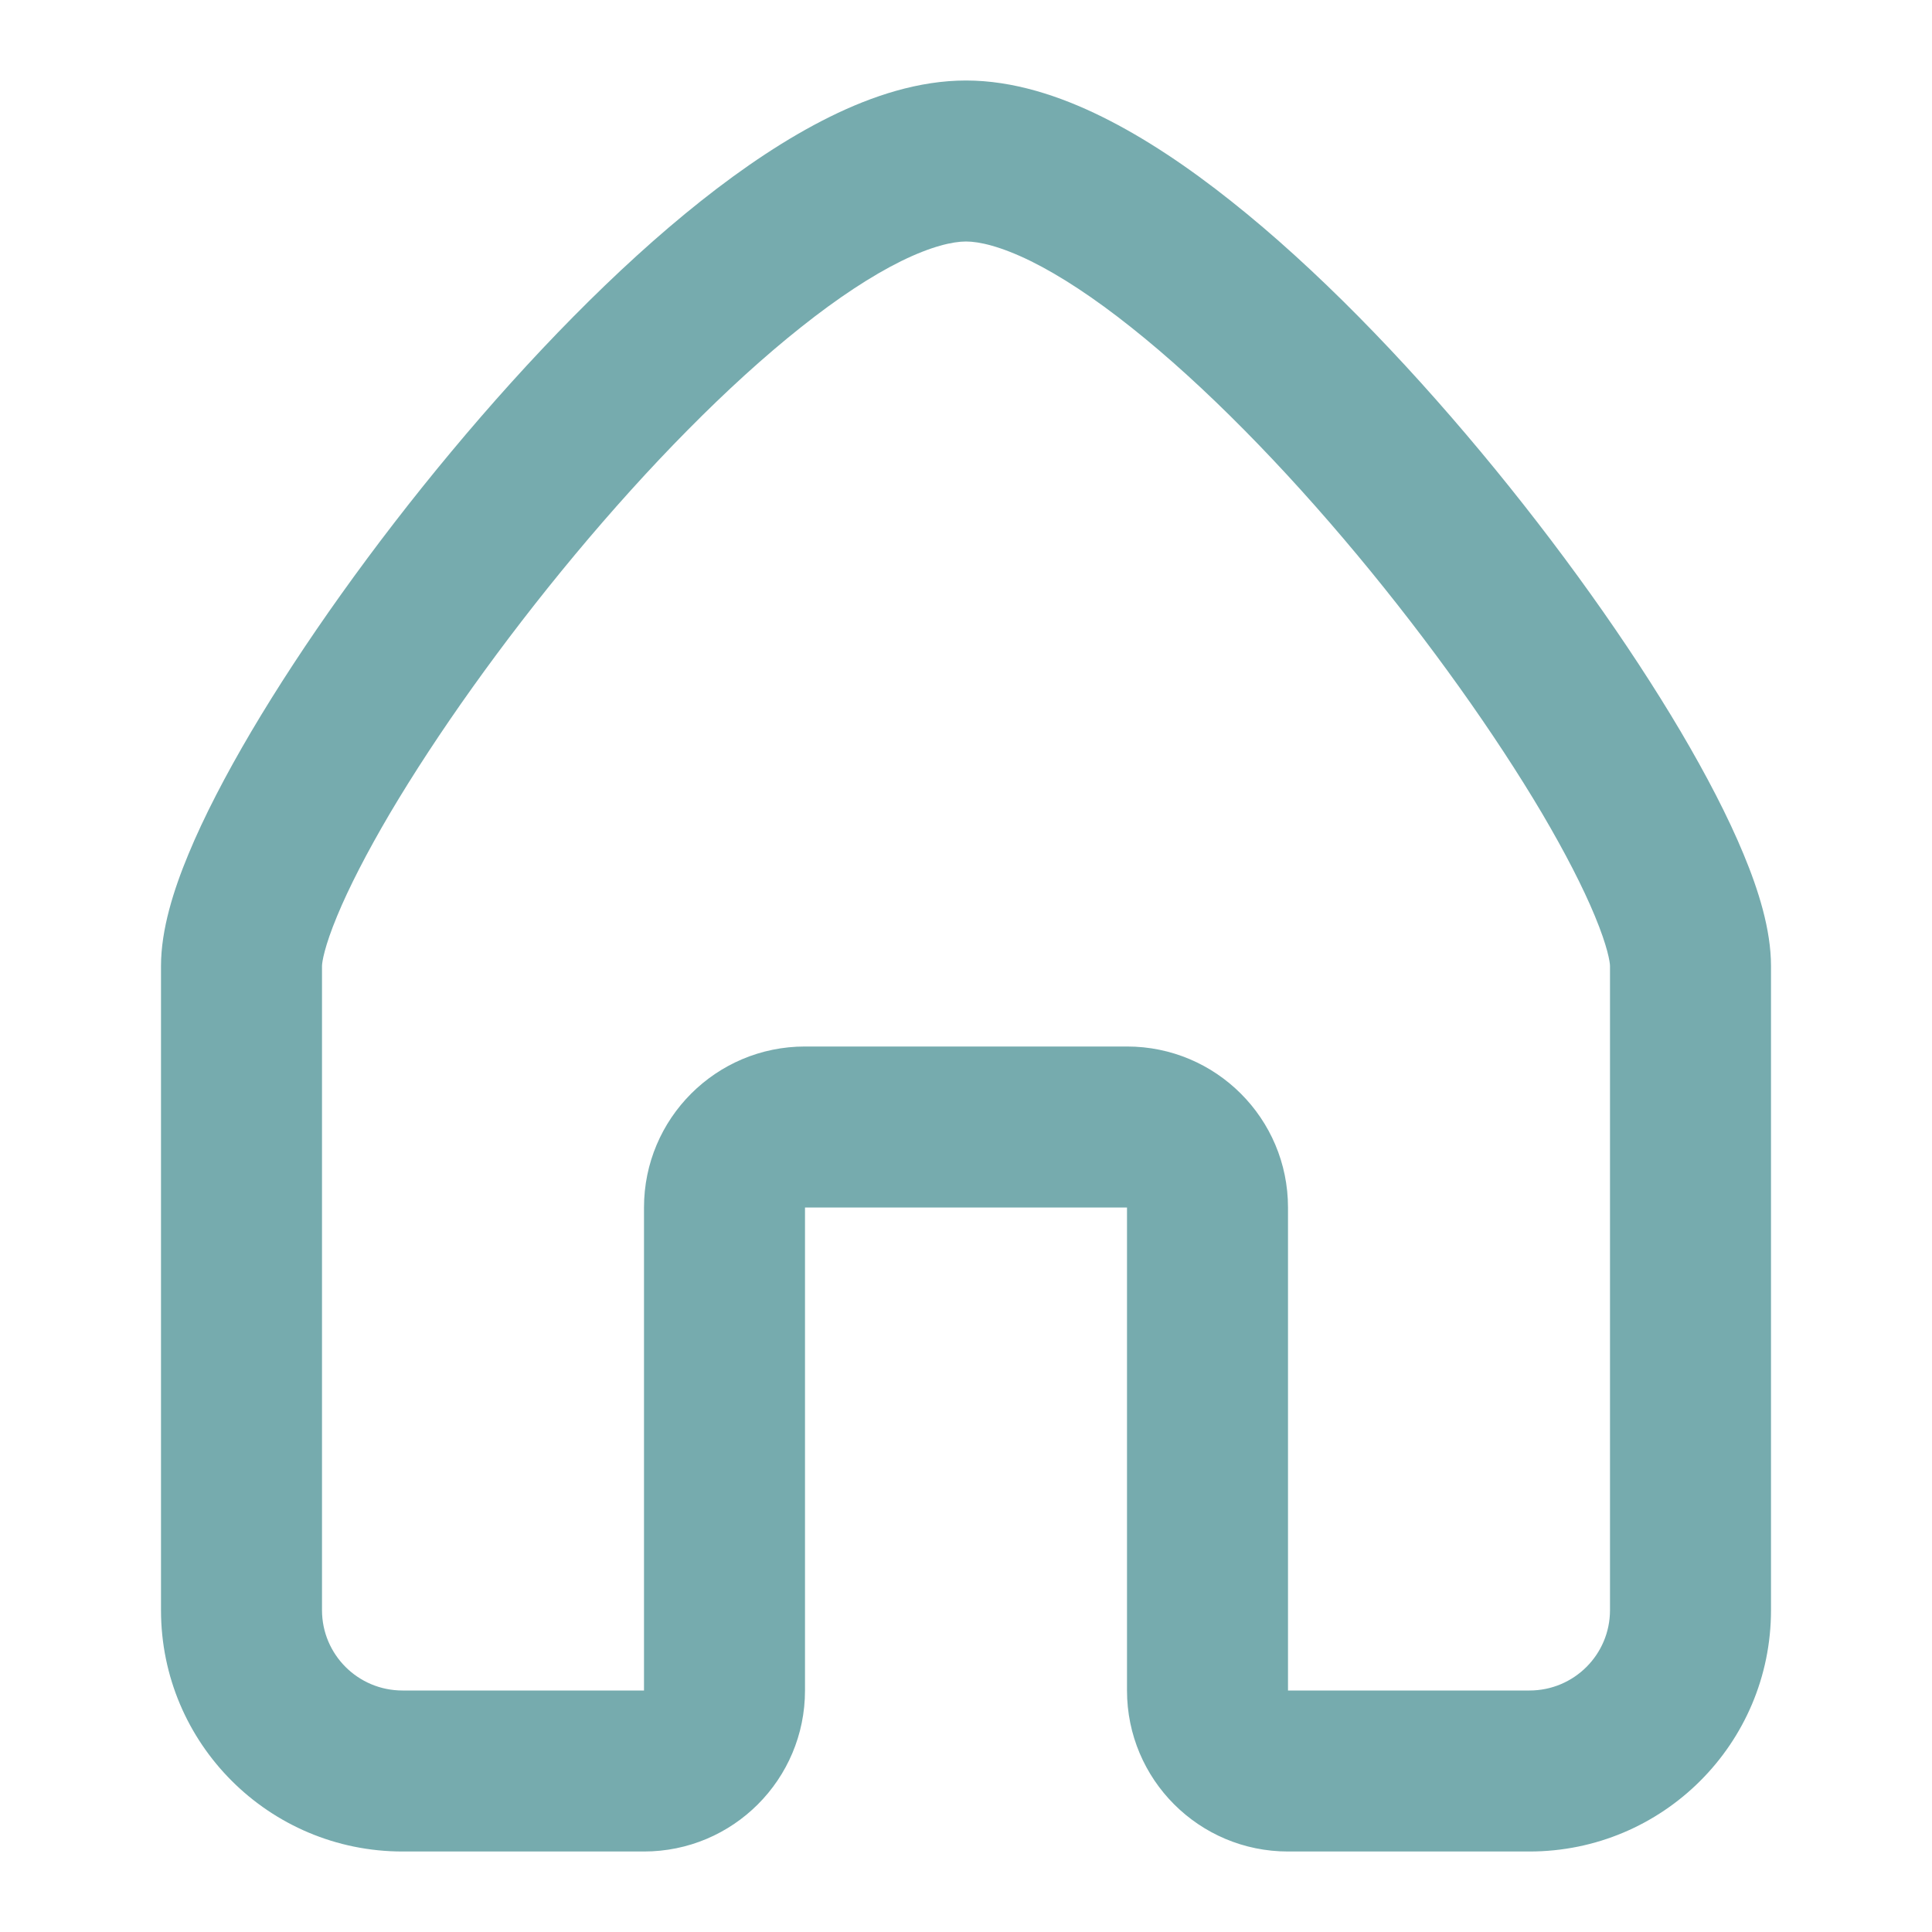
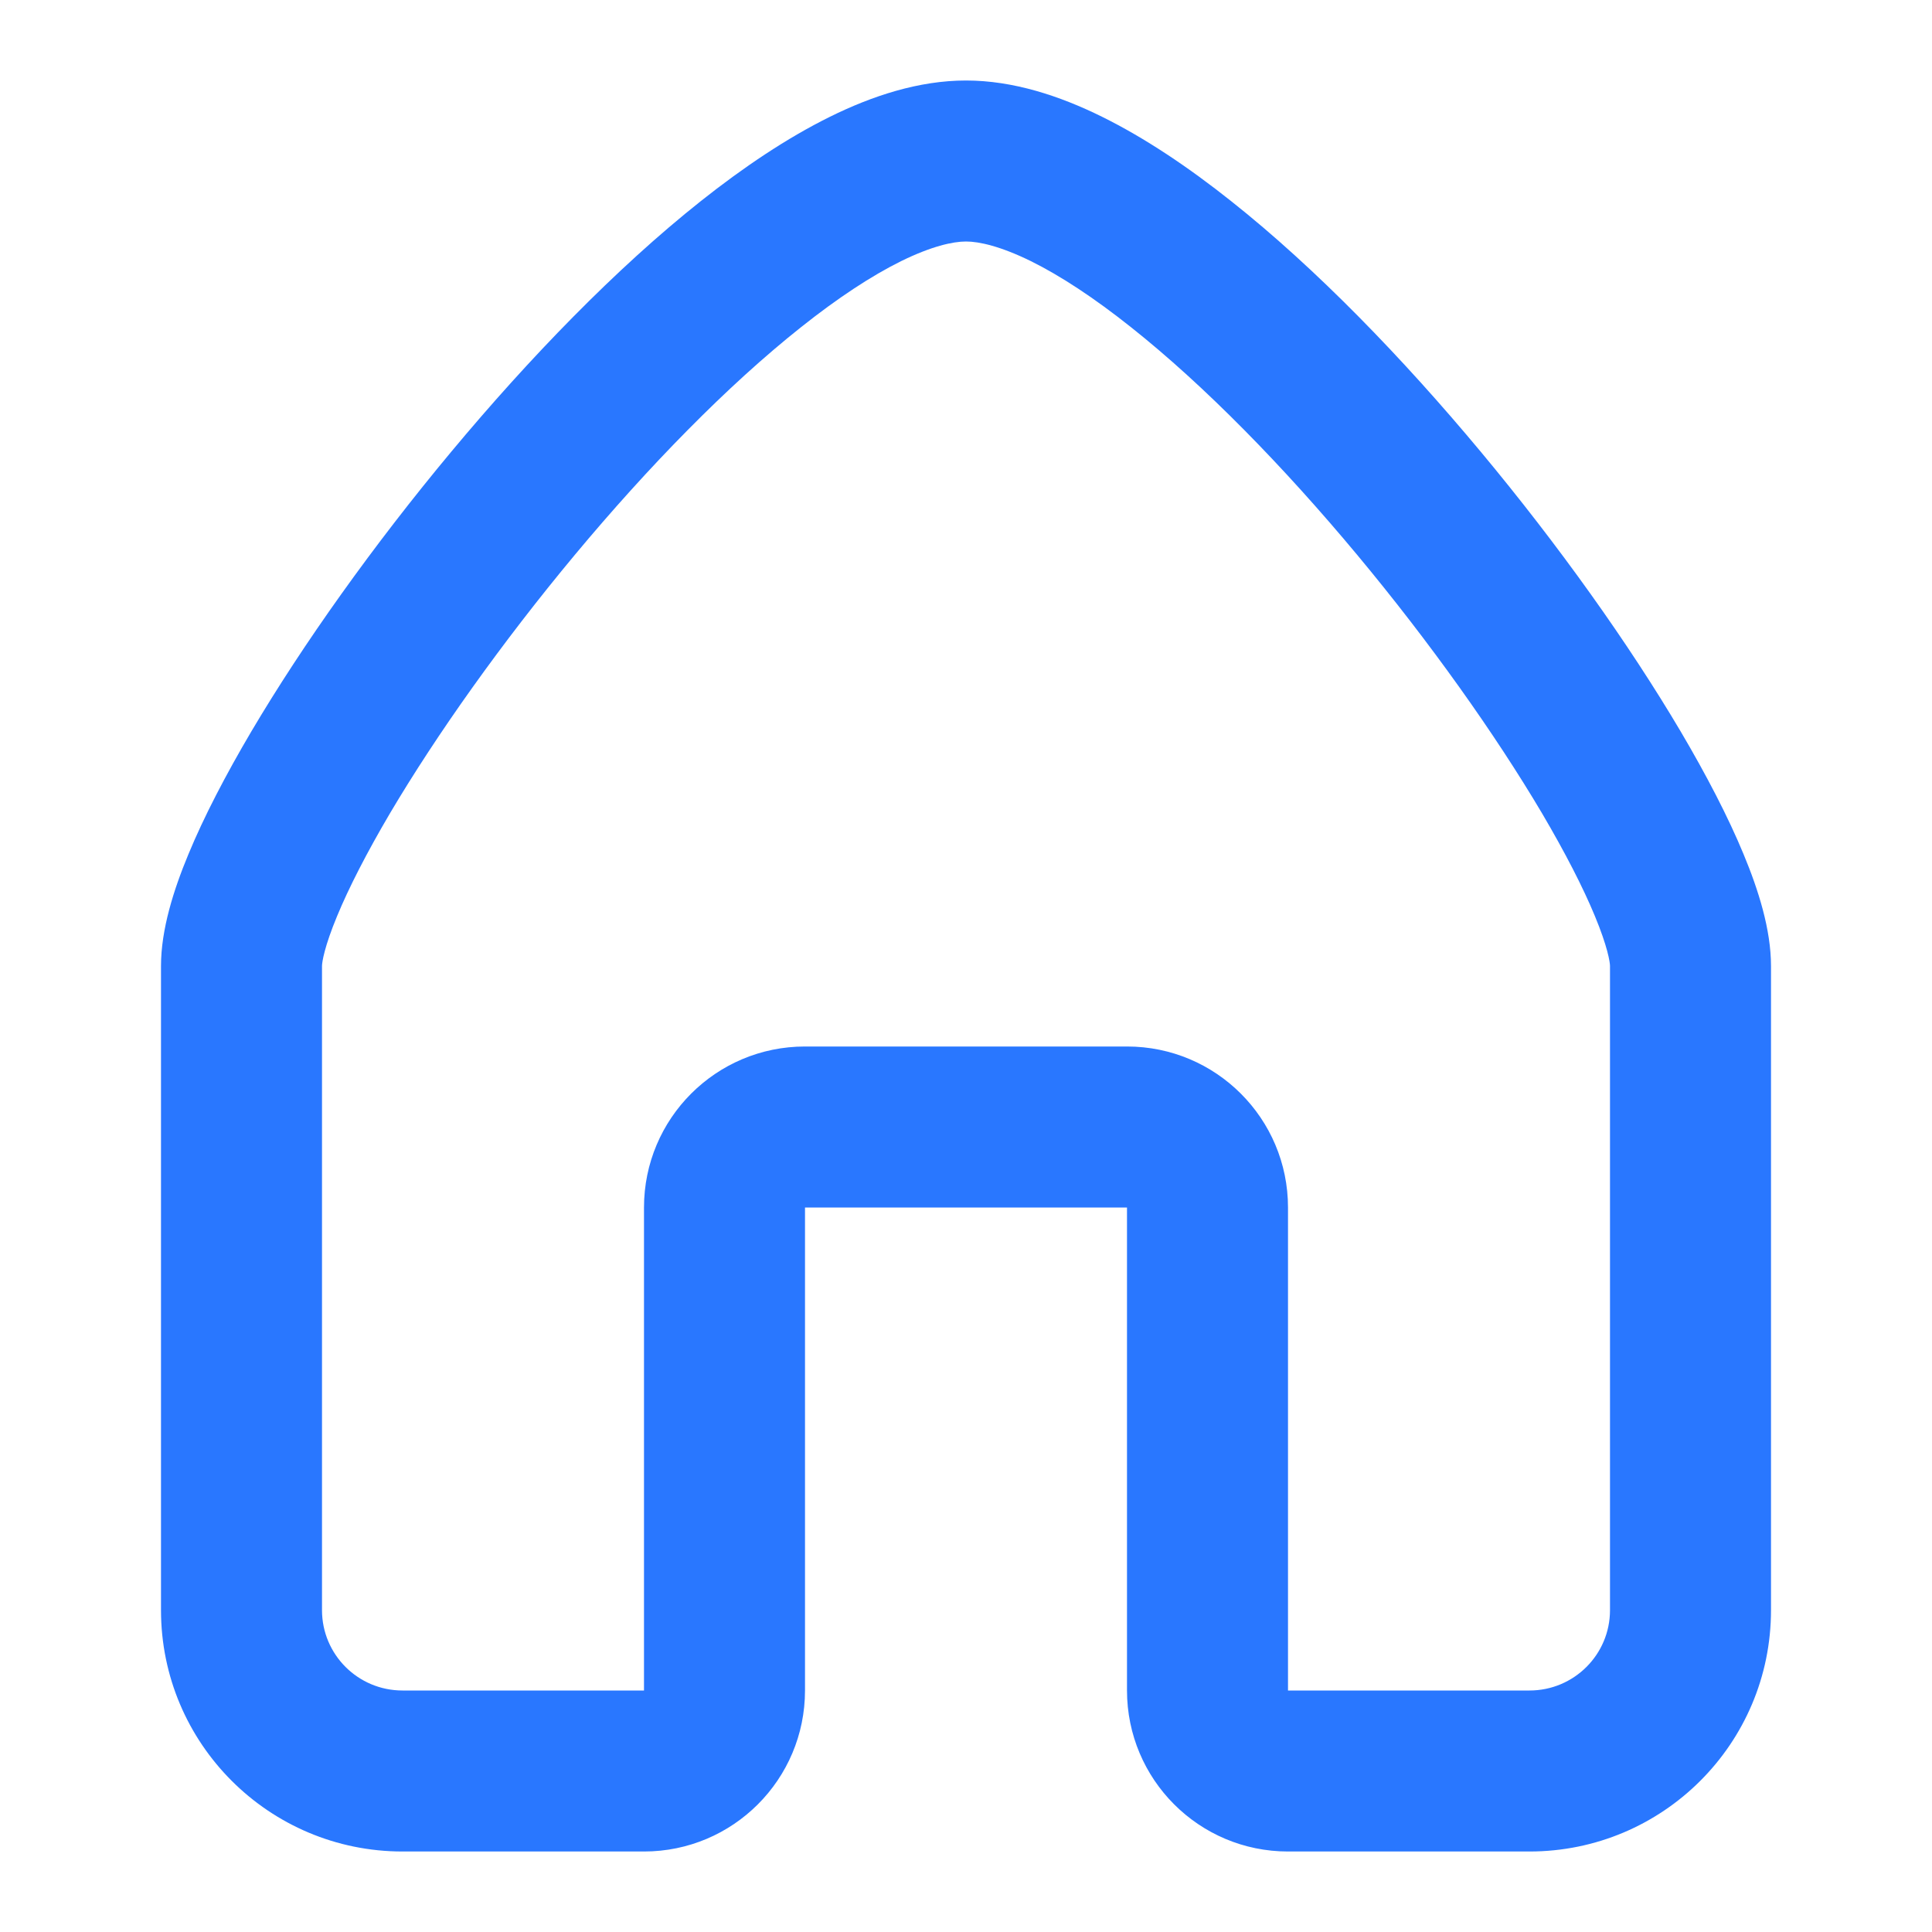
<svg xmlns="http://www.w3.org/2000/svg" width="64px" height="64px" viewBox="0 0 24 24" fill="none">
  <g id="SVGRepo_bgCarrier" stroke-width="0" />
  <g id="SVGRepo_tracerCarrier" stroke-linecap="round" stroke-linejoin="round" />
  <g id="SVGRepo_iconCarrier">
-     <path fill-rule="evenodd" clip-rule="evenodd" d="M4.188 11.379C4.03 11.759 4 11.953 4 12V20.002C4 20.553 4.447 21 5 21H8V15C8 13.895 8.895 13 10 13H14C15.105 13 16 13.895 16 15V21H19C19.553 21 20 20.553 20 20.002V12C20 11.953 19.97 11.759 19.812 11.379C19.666 11.026 19.444 10.593 19.155 10.102C18.576 9.124 17.765 7.98 16.857 6.89C15.947 5.798 14.964 4.79 14.05 4.065C13.594 3.702 13.174 3.426 12.806 3.244C12.429 3.059 12.164 3 12 3C11.836 3 11.571 3.059 11.194 3.244C10.826 3.426 10.406 3.702 9.95 4.065C9.036 4.79 8.053 5.798 7.143 6.89C6.235 7.98 5.424 9.124 4.845 10.102C4.556 10.593 4.334 11.026 4.188 11.379ZM10.309 1.451C10.835 1.191 11.414 1 12 1C12.586 1 13.165 1.191 13.691 1.451C14.225 1.715 14.766 2.079 15.293 2.498C16.349 3.335 17.428 4.452 18.393 5.61C19.36 6.77 20.236 8.001 20.877 9.085C21.196 9.626 21.467 10.146 21.66 10.613C21.843 11.053 22 11.547 22 12V20.002C22 21.66 20.656 23 19 23H16C14.895 23 14 22.105 14 21V15H10V21C10 22.105 9.105 23 8 23H5C3.344 23 2 21.66 2 20.002V12C2 11.547 2.157 11.053 2.34 10.613C2.533 10.146 2.804 9.626 3.123 9.085C3.764 8.001 4.64 6.77 5.607 5.61C6.572 4.452 7.651 3.335 8.706 2.498C9.234 2.079 9.775 1.715 10.309 1.451Z" fill="#76ABAE" />
+     <path fill-rule="evenodd" clip-rule="evenodd" d="M4.188 11.379C4.03 11.759 4 11.953 4 12V20.002C4 20.553 4.447 21 5 21H8V15C8 13.895 8.895 13 10 13H14C15.105 13 16 13.895 16 15V21H19C19.553 21 20 20.553 20 20.002V12C20 11.953 19.97 11.759 19.812 11.379C19.666 11.026 19.444 10.593 19.155 10.102C18.576 9.124 17.765 7.98 16.857 6.89C15.947 5.798 14.964 4.79 14.05 4.065C13.594 3.702 13.174 3.426 12.806 3.244C12.429 3.059 12.164 3 12 3C11.836 3 11.571 3.059 11.194 3.244C10.826 3.426 10.406 3.702 9.95 4.065C9.036 4.79 8.053 5.798 7.143 6.89C6.235 7.98 5.424 9.124 4.845 10.102C4.556 10.593 4.334 11.026 4.188 11.379ZM10.309 1.451C10.835 1.191 11.414 1 12 1C12.586 1 13.165 1.191 13.691 1.451C14.225 1.715 14.766 2.079 15.293 2.498C16.349 3.335 17.428 4.452 18.393 5.61C19.36 6.77 20.236 8.001 20.877 9.085C21.196 9.626 21.467 10.146 21.66 10.613C21.843 11.053 22 11.547 22 12V20.002C22 21.66 20.656 23 19 23H16C14.895 23 14 22.105 14 21V15H10V21C10 22.105 9.105 23 8 23H5C3.344 23 2 21.66 2 20.002V12C2 11.547 2.157 11.053 2.34 10.613C2.533 10.146 2.804 9.626 3.123 9.085C3.764 8.001 4.64 6.77 5.607 5.61C6.572 4.452 7.651 3.335 8.706 2.498C9.234 2.079 9.775 1.715 10.309 1.451Z" fill="#2977ff" />
  </g>
</svg>
